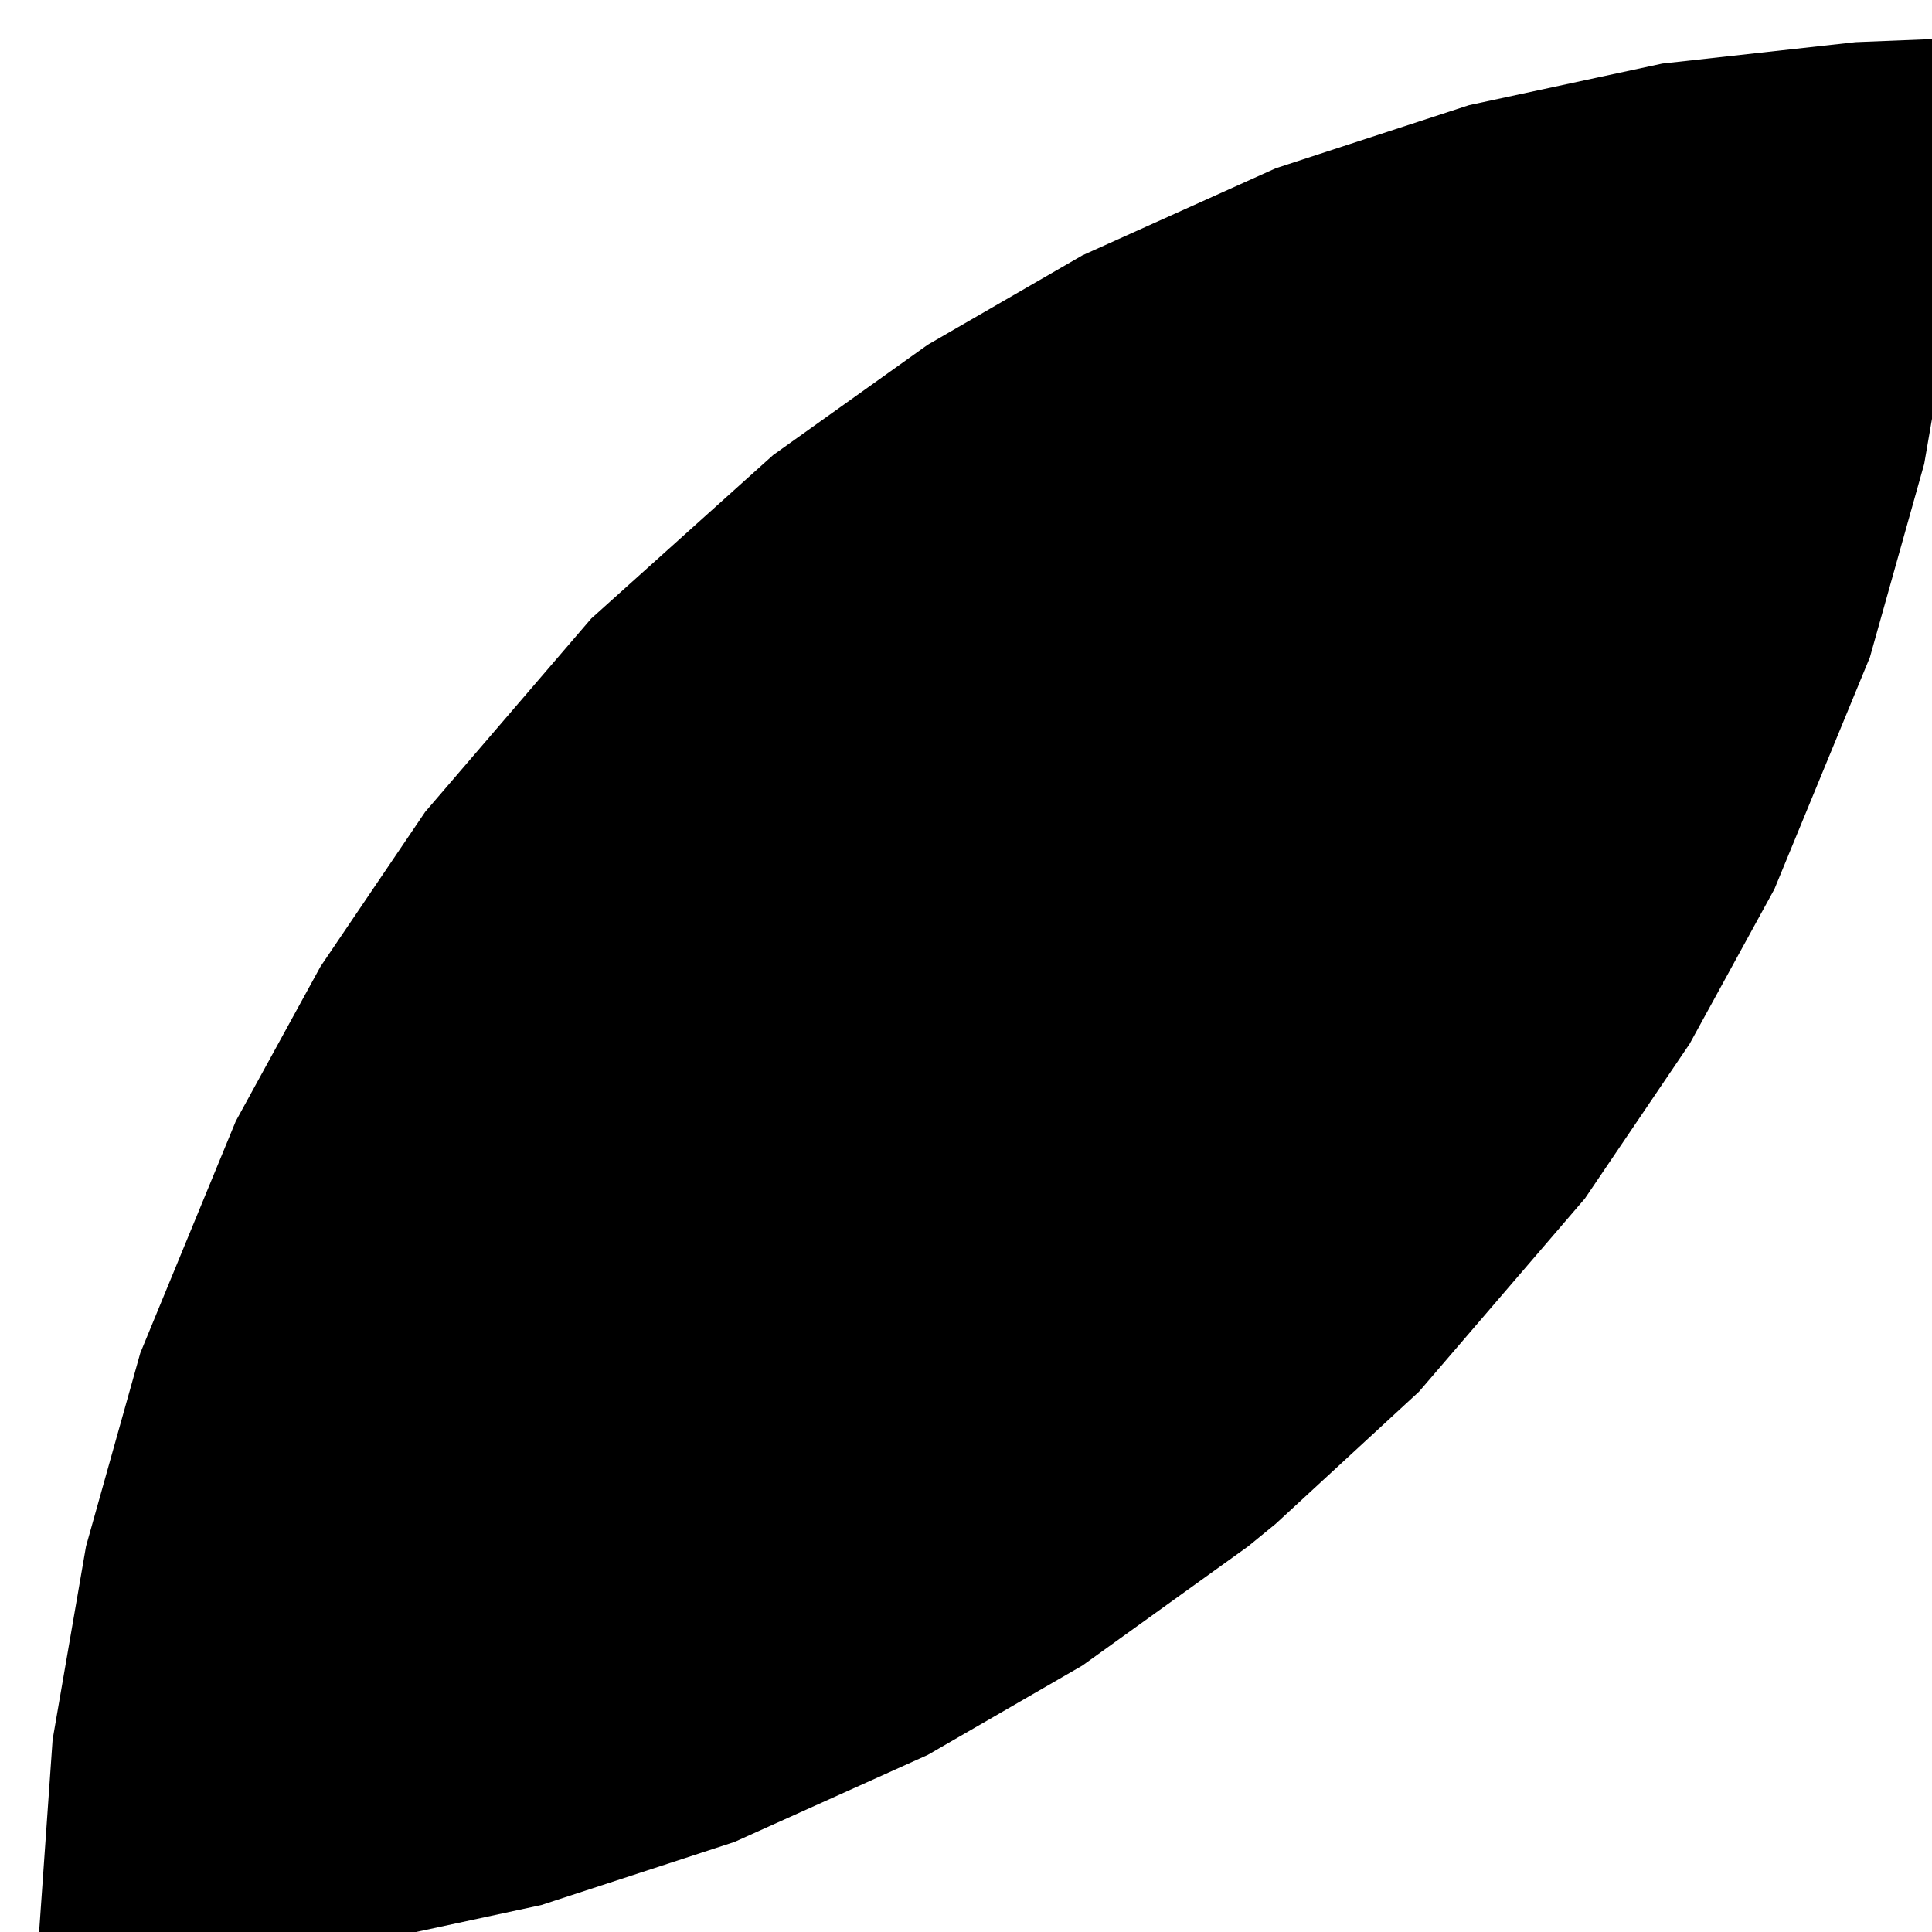
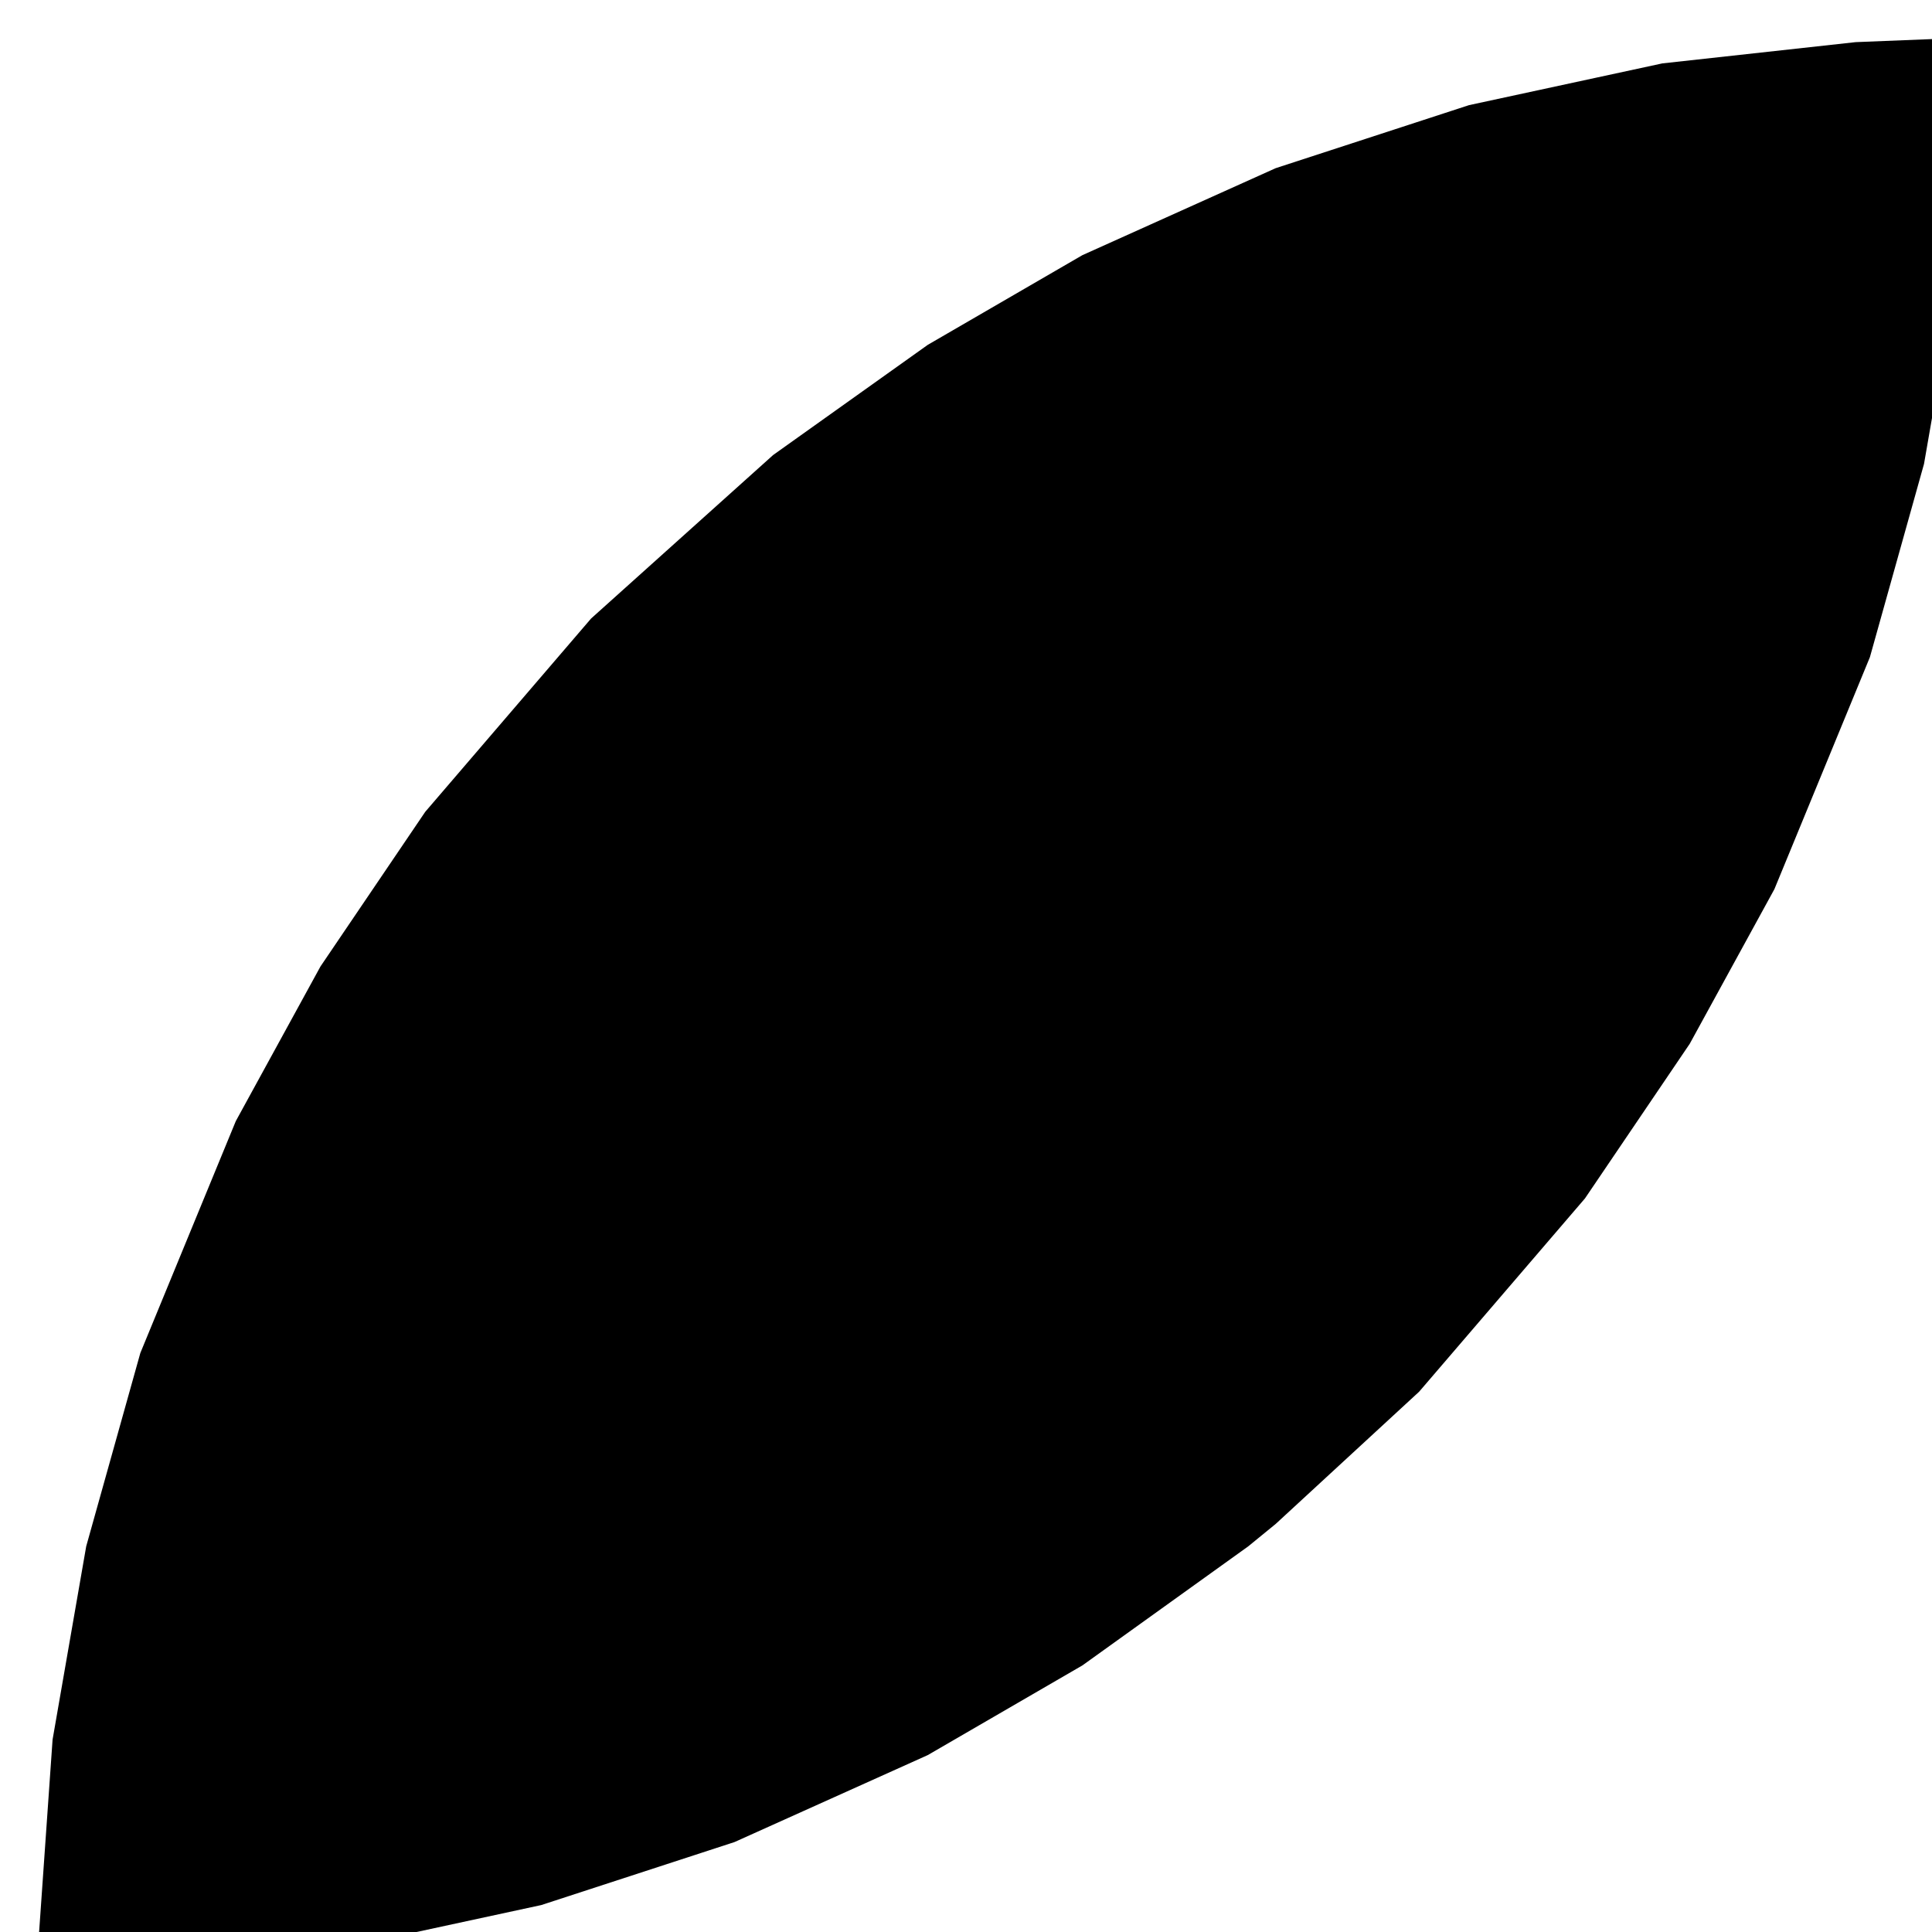
<svg xmlns="http://www.w3.org/2000/svg">
-   <path fill-rule="evenodd" d="M1.01,50 L2,50.99 L4,50.91 L9,50.356 L14,49.28 L19,47.647 L24,45.395 L28,43.083 L32.287,40 L33,39.417 L36.706,36 L41,31 L43.708,27 L45.9,23 L48.371,17 L49.775,12 L50.639,7 L50.99,2 L50,1.01 L48,1.09 L43,1.644 L38,2.72 L33,4.353 L28,6.605 L24,8.917 L20,11.771 L15.294,16 L11,21 L8.292,25 L6.1,29 L3.629,35 L2.225,40 L1.361,45 L1.01,50 " />
+   <path fill-rule="evenodd" d="M1.01,50.00 L2.00,50.99 L4.00,50.91 L9.00,50.36 L14.00,49.28 L19.00,47.65 L24.00,45.40 L28.00,43.08 L32.29,40.00 L33.00,39.42 L36.71,36.00 L41.00,31.00 L43.71,27.00 L45.90,23.00 L48.37,17.00 L49.77,12.00 L50.64,7.00 L50.99,2.00 L50.00,1.01 L48.00,1.09 L43.00,1.64 L38.00,2.72 L33.00,4.35 L28.00,6.60 L24.00,8.92 L20.00,11.77 L15.29,16.00 L11.00,21.00 L8.29,25.00 L6.10,29.00 L3.63,35.00 L2.23,40.00 L1.36,45.00 L1.01,50.00 " />
</svg>
